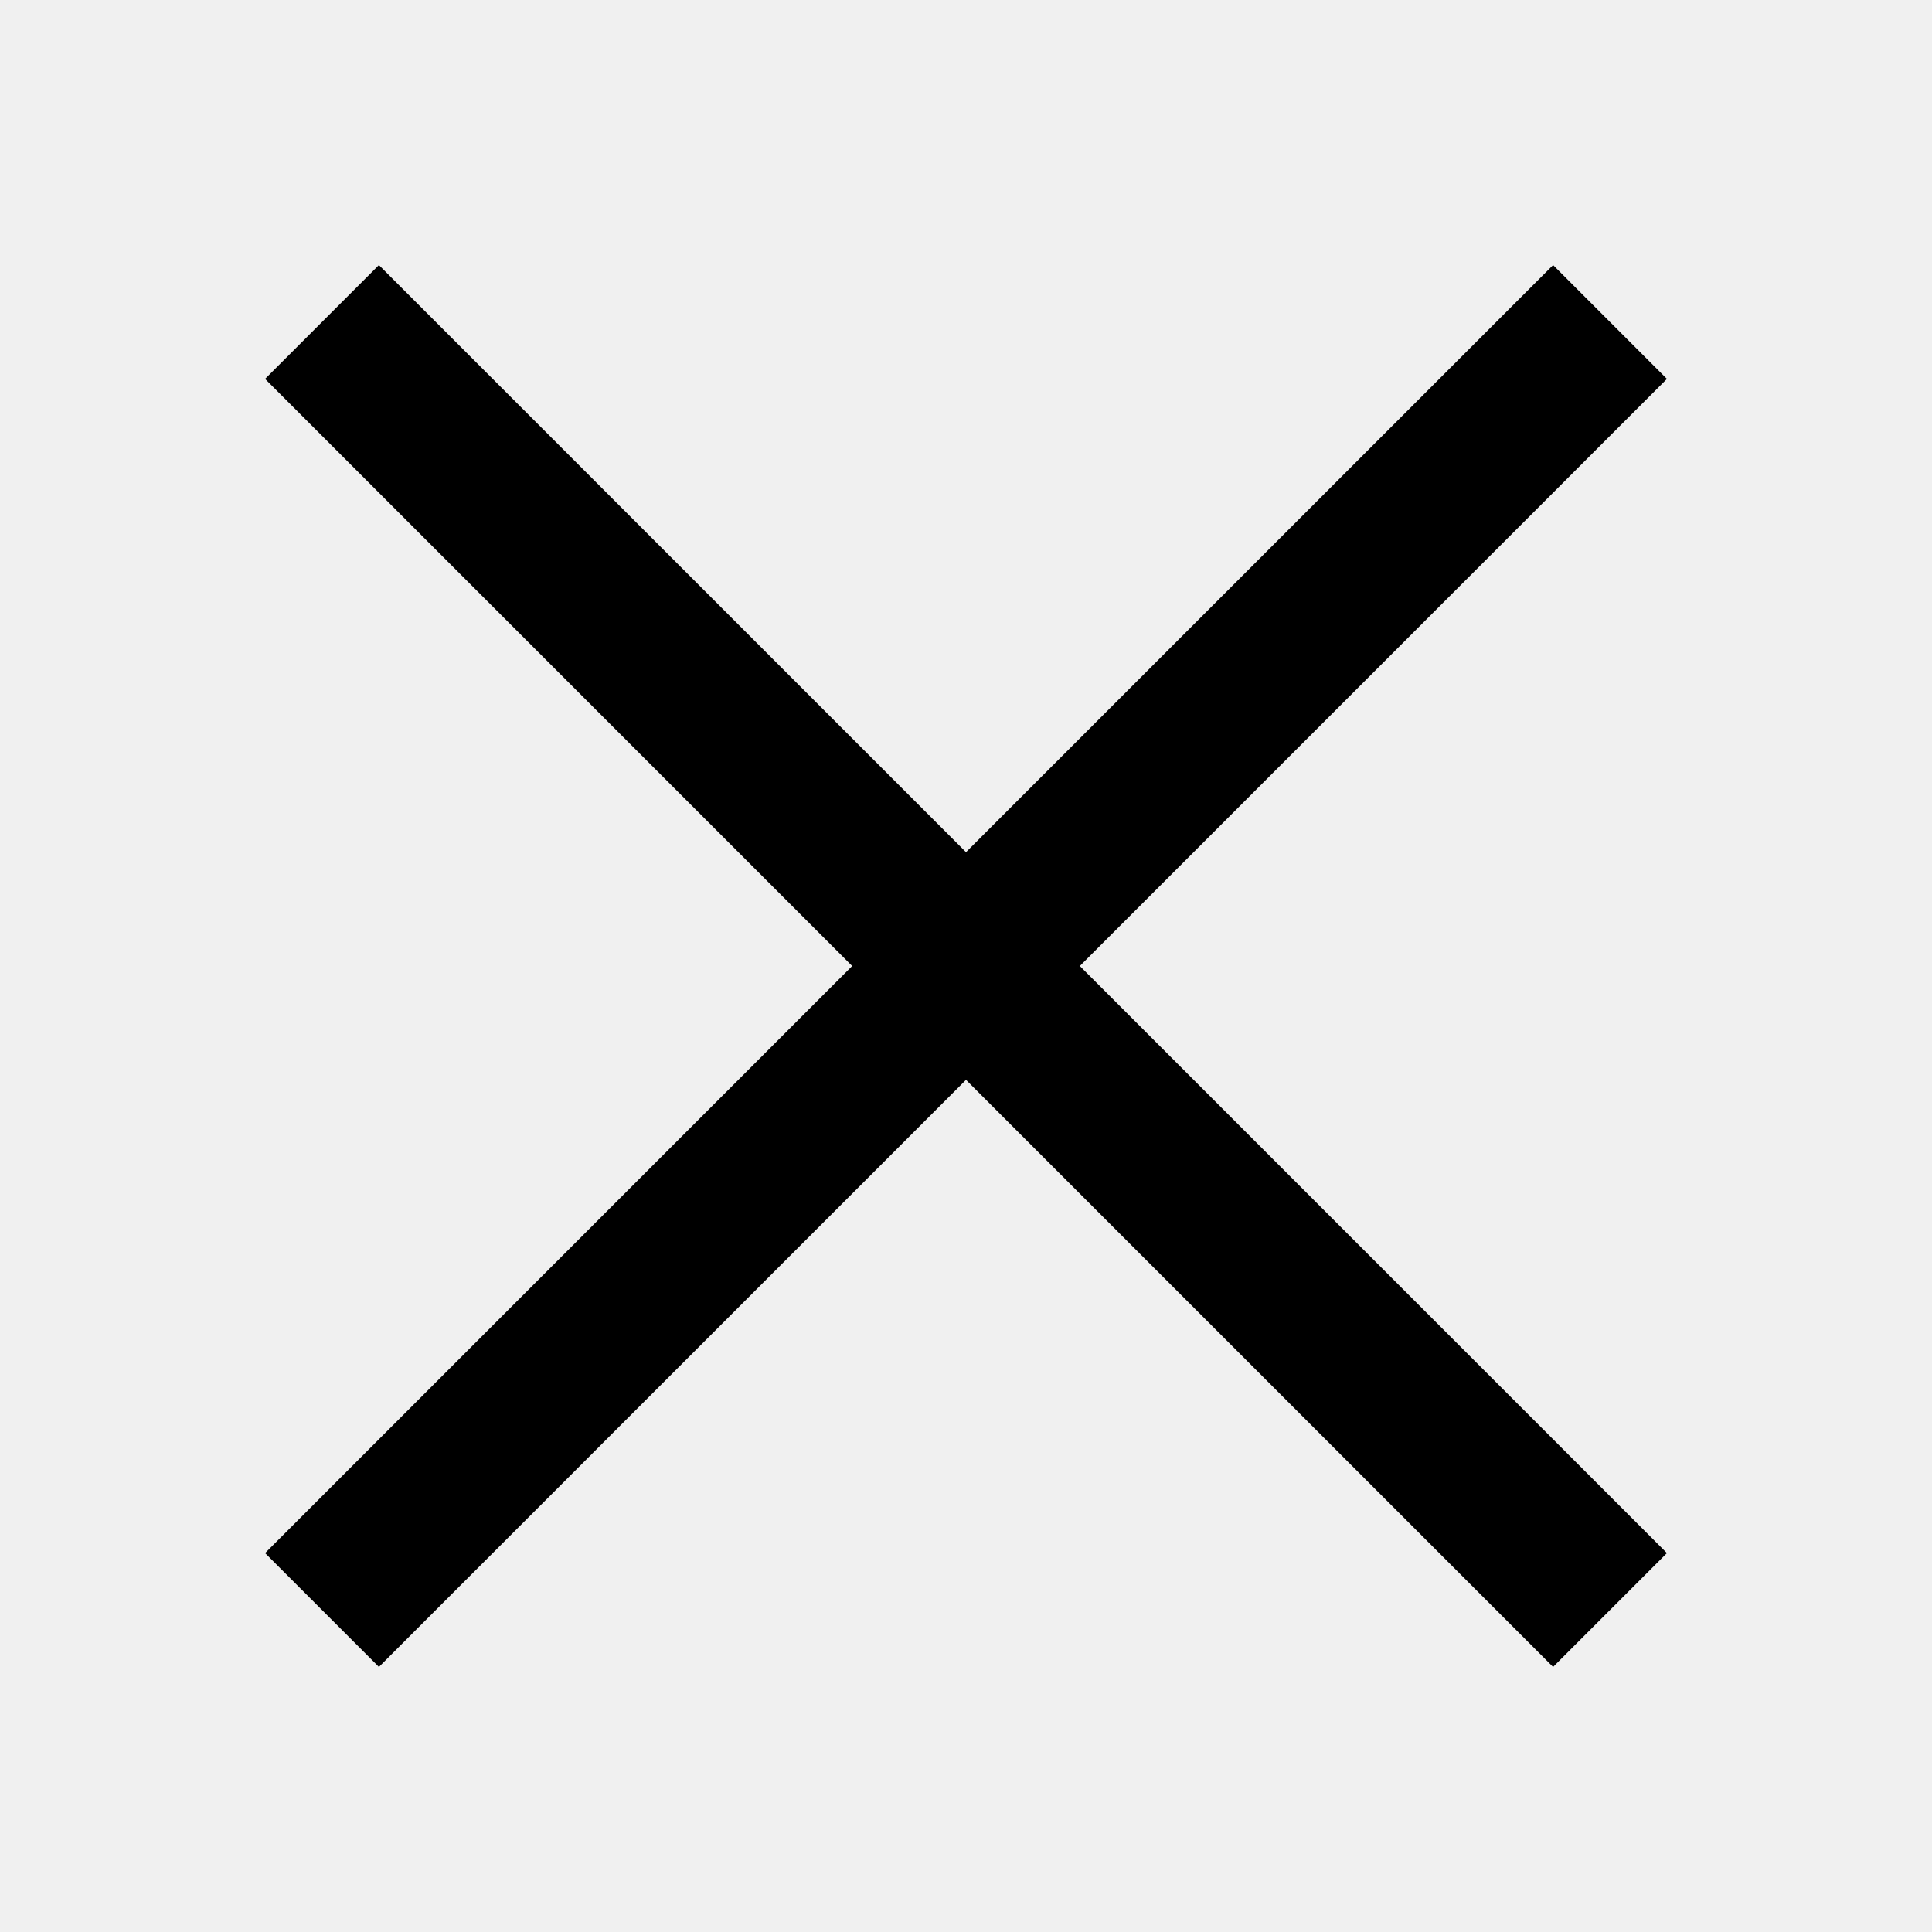
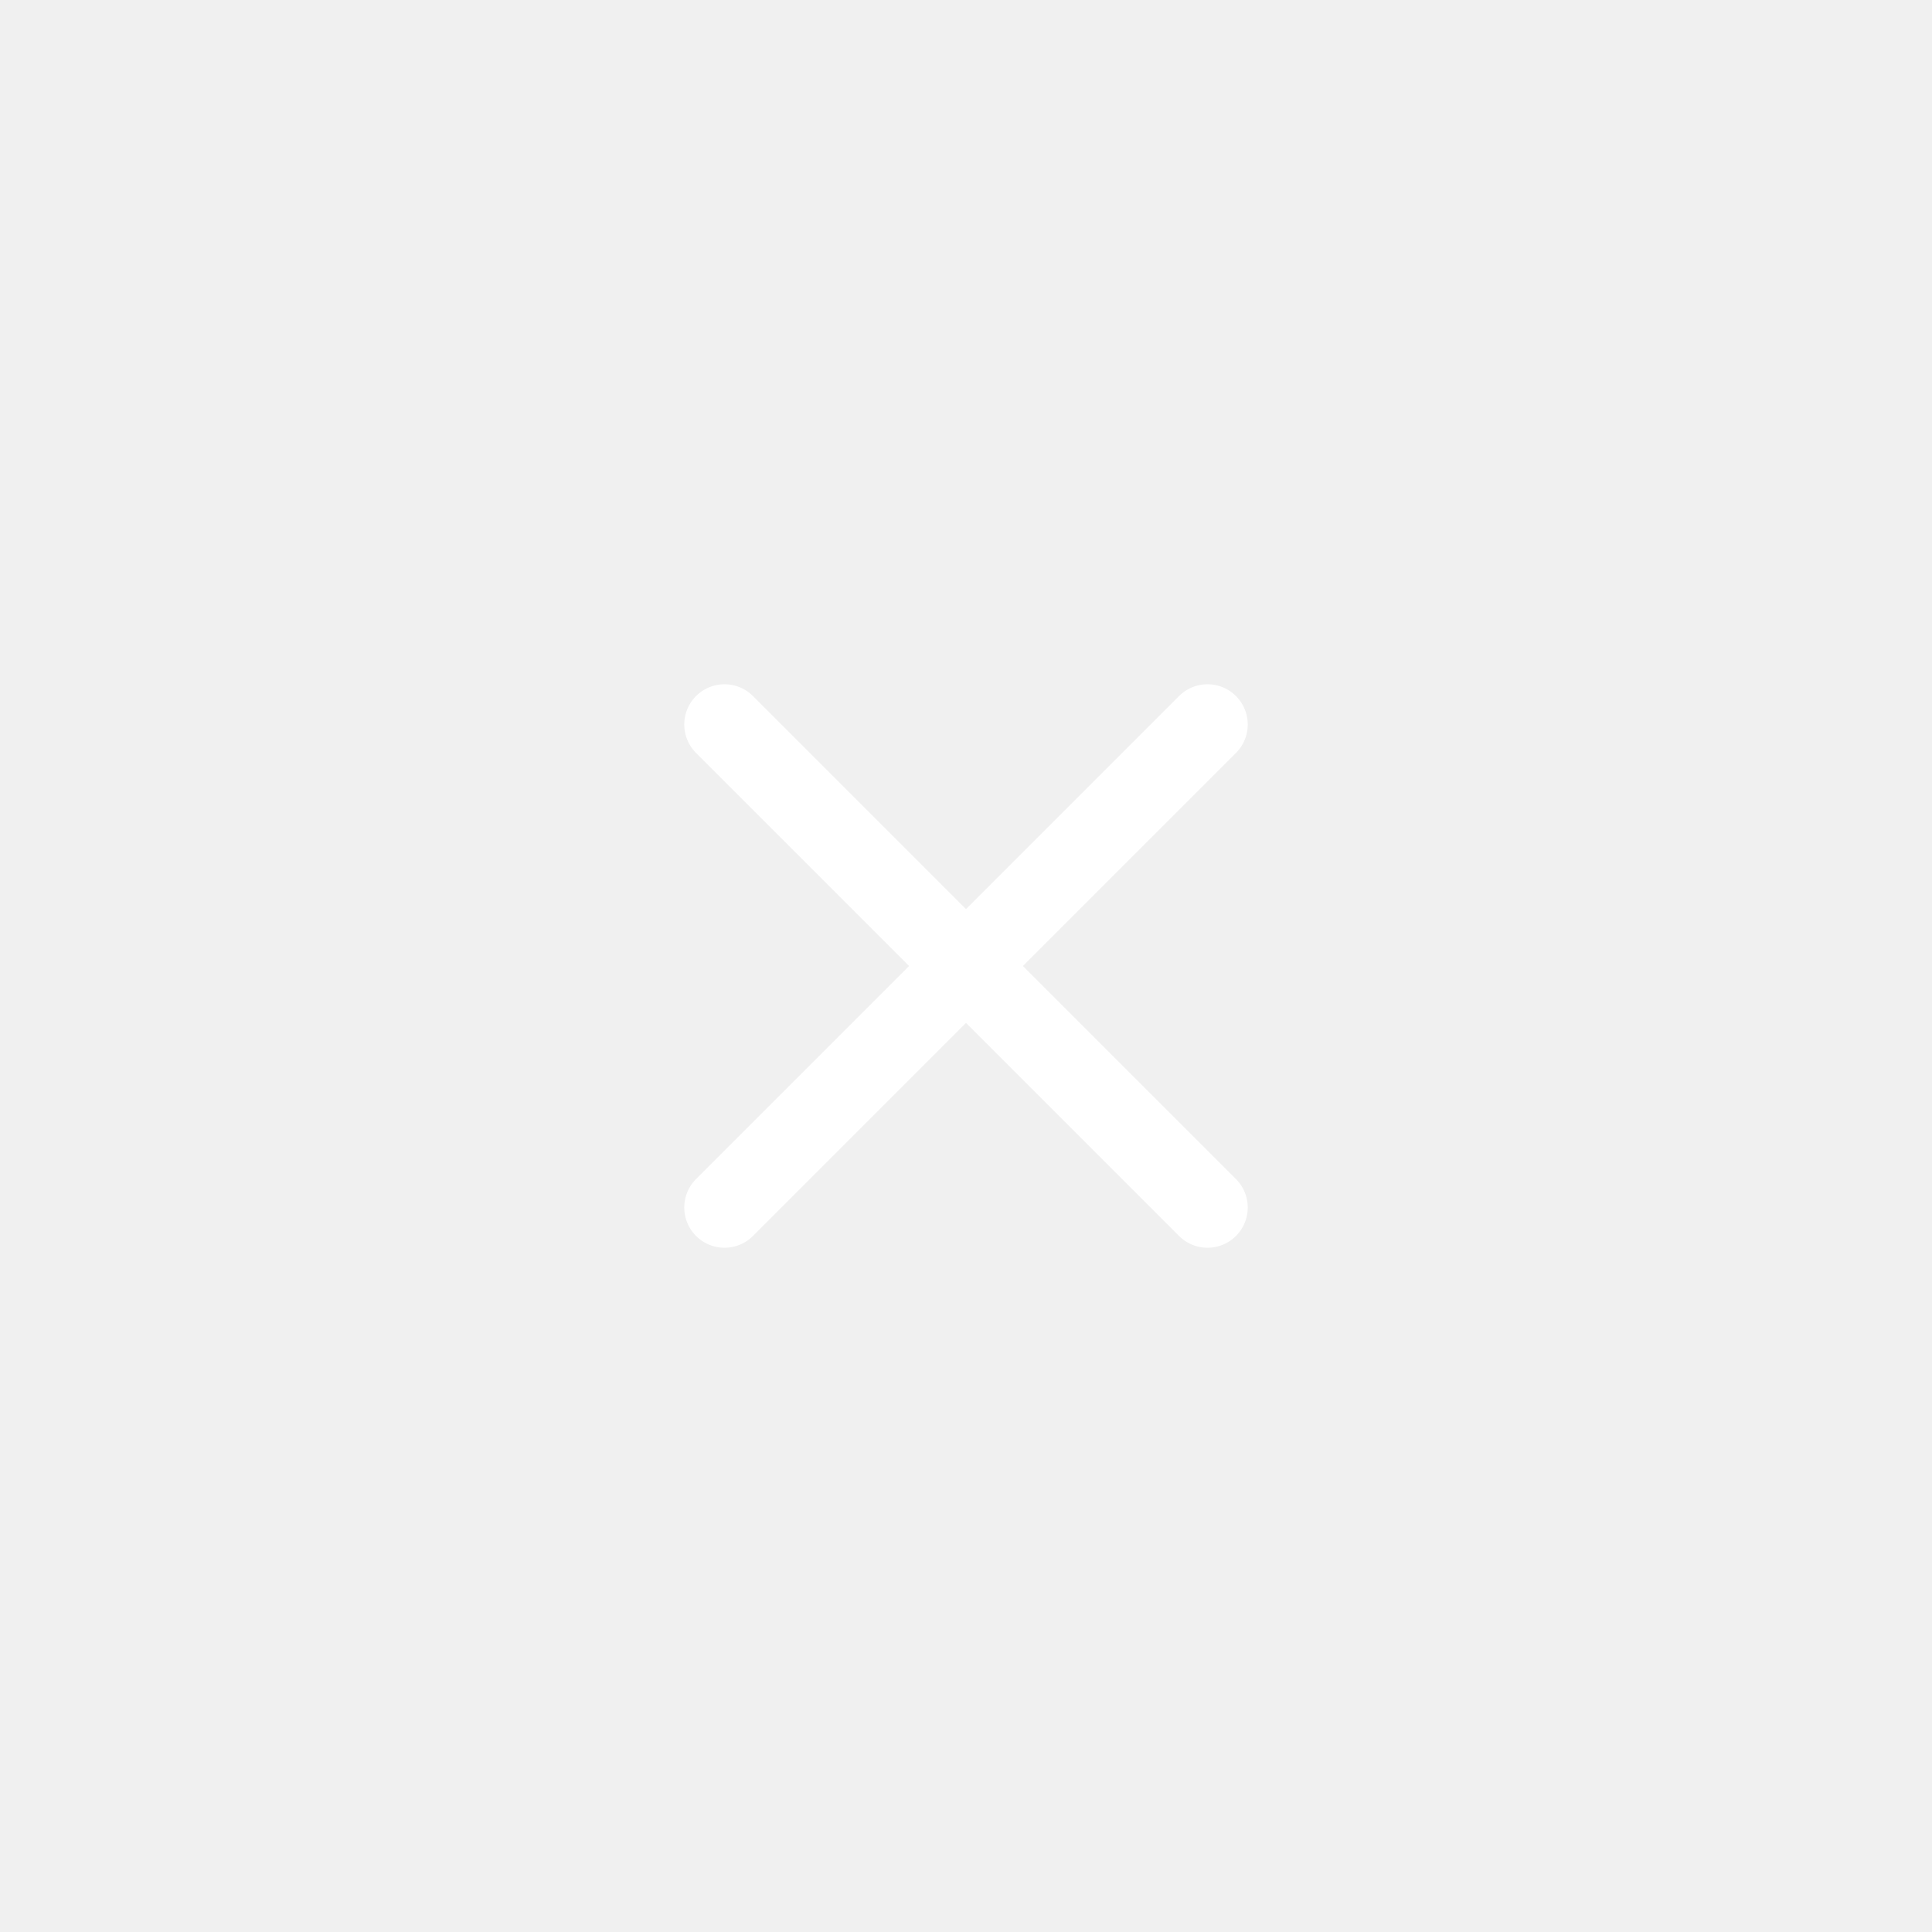
- <svg xmlns="http://www.w3.org/2000/svg" viewBox="0 0 24 24" width="24px" height="24px">
-   <path d="M 4.707 3.293 L 3.293 4.707 L 10.586 12 L 3.293 19.293 L 4.707 20.707 L 12 13.414 L 19.293 20.707 L 20.707 19.293 L 13.414 12 L 20.707 4.707 L 19.293 3.293 L 12 10.586 L 4.707 3.293 z" />
+ <svg xmlns="http://www.w3.org/2000/svg" width="800px" height="800px" viewBox="0 0 24 24" fill="none">
+   <path d="M9 9L15 15" stroke="#FFFFFF" stroke-linecap="round" />
+   <path d="M15 9L9 15" stroke="#FFFFFF" stroke-linecap="round" />
</svg>
